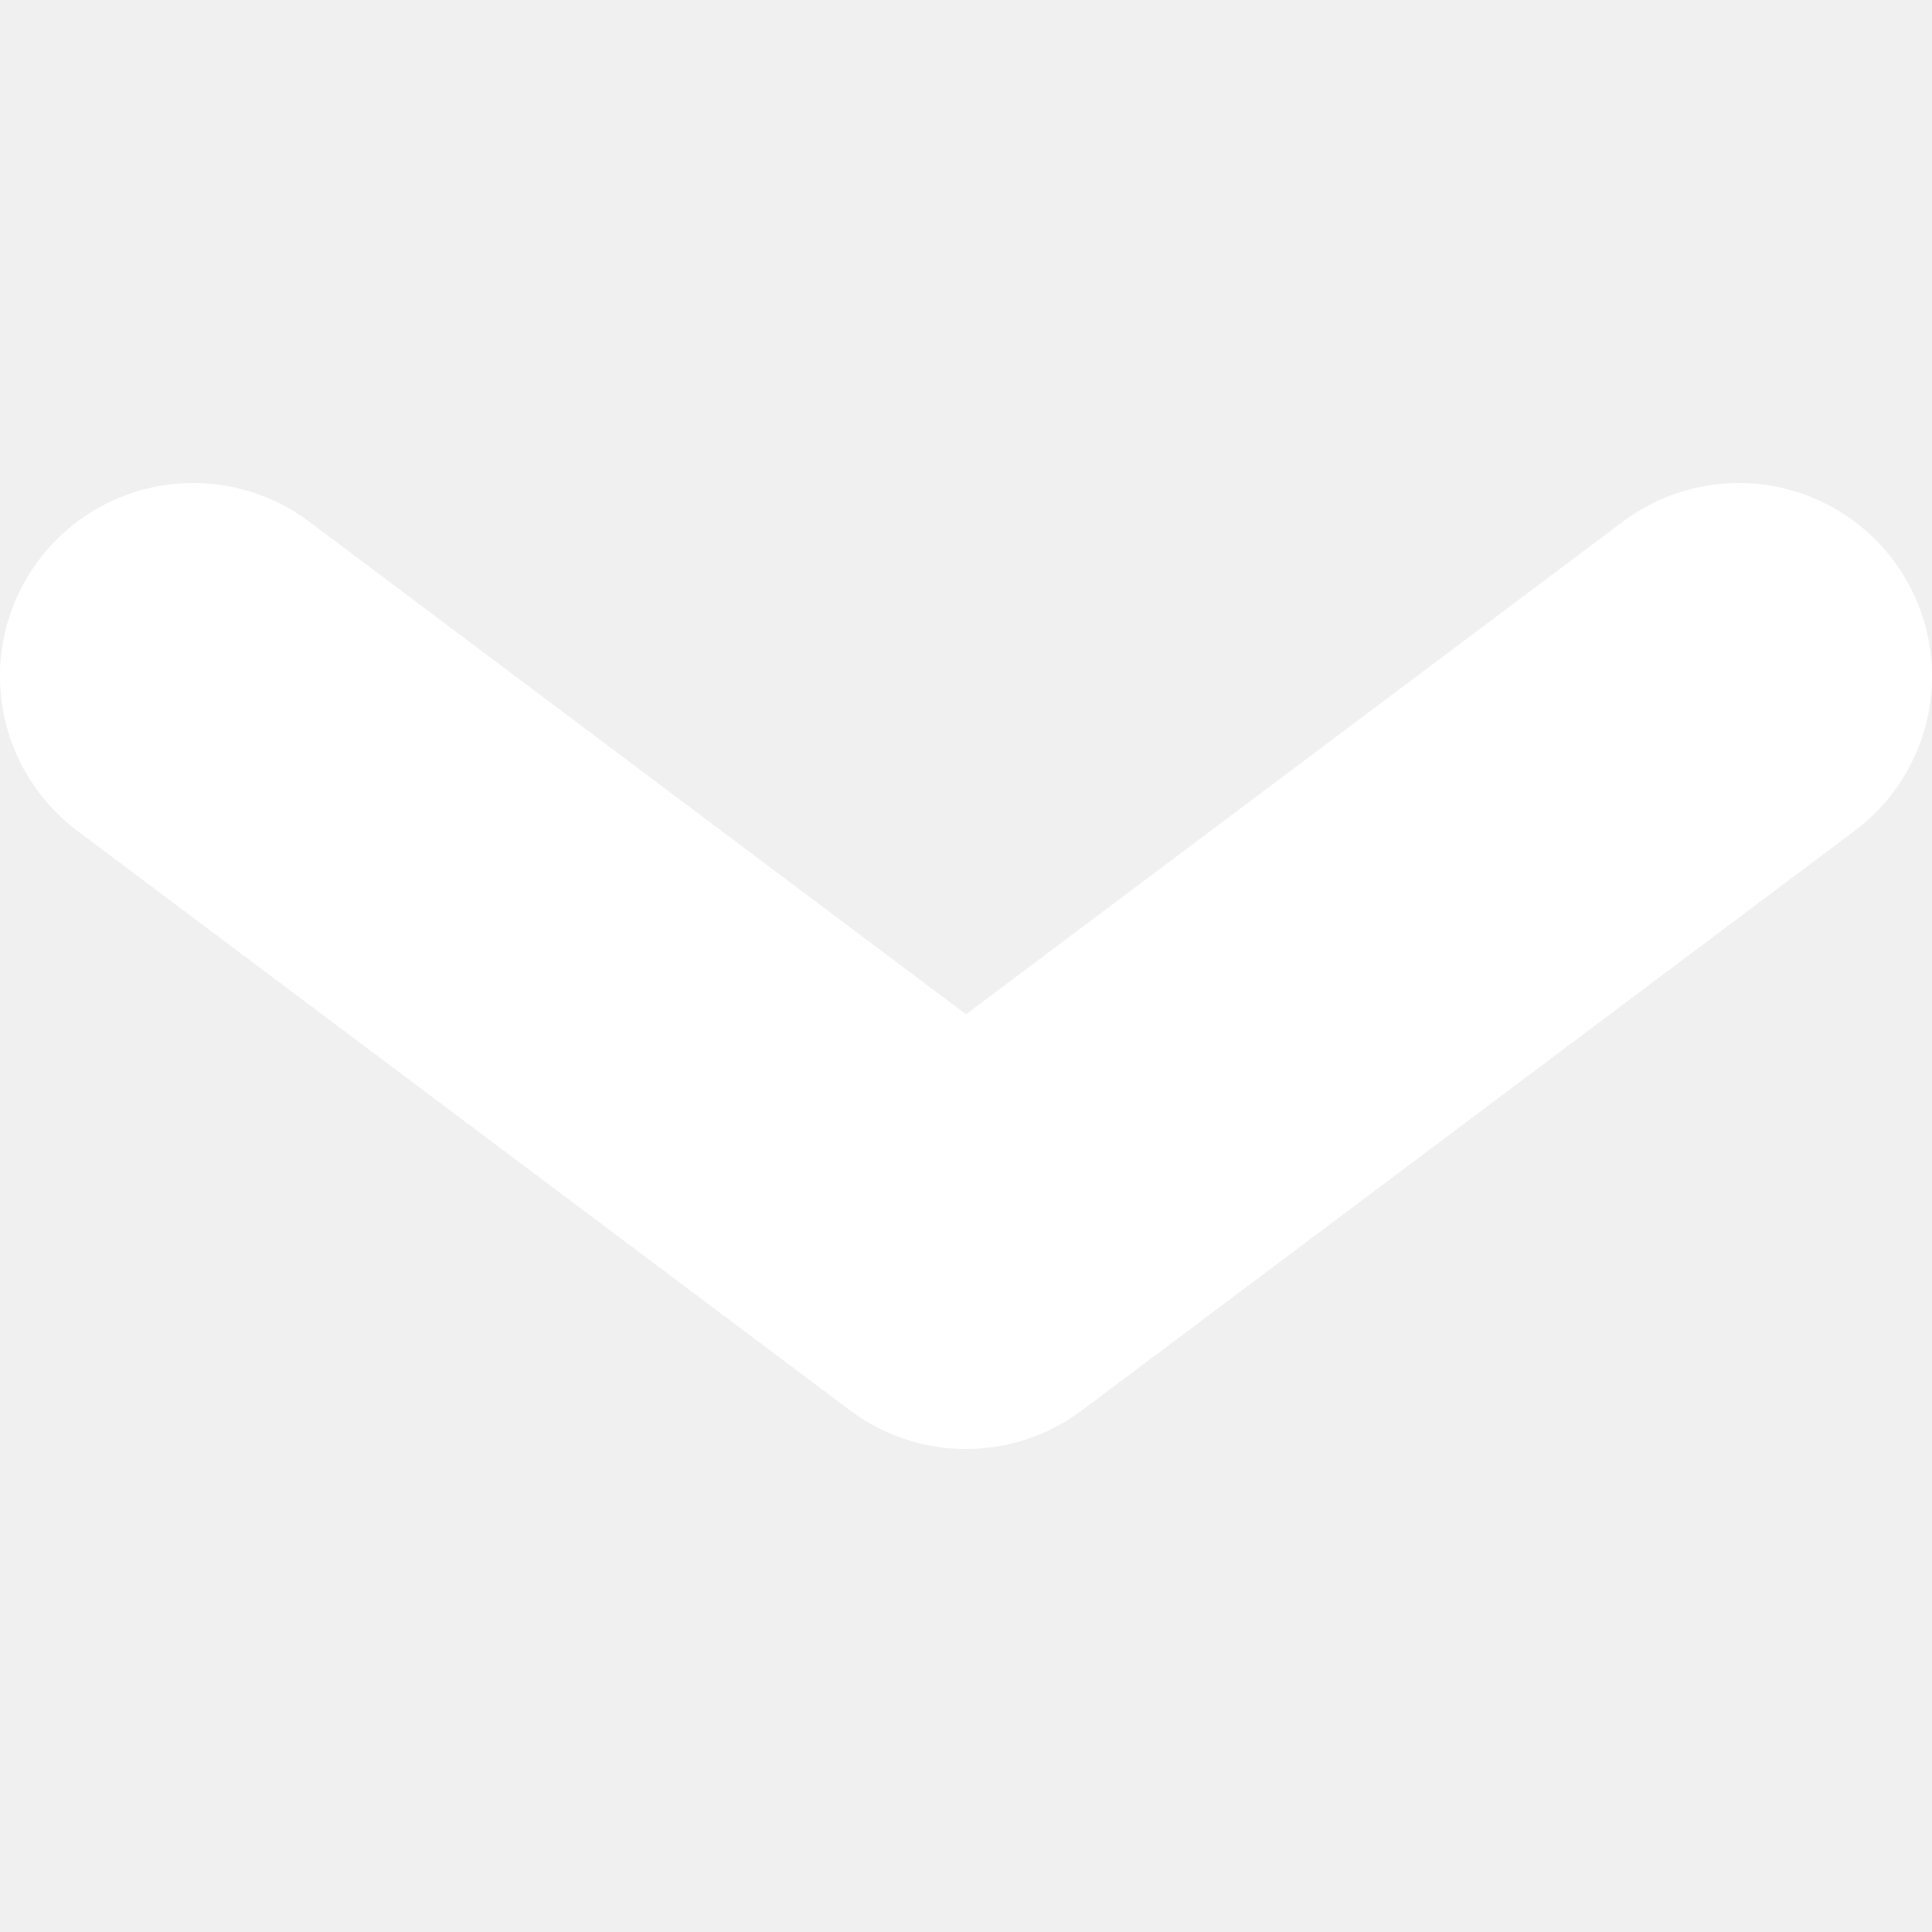
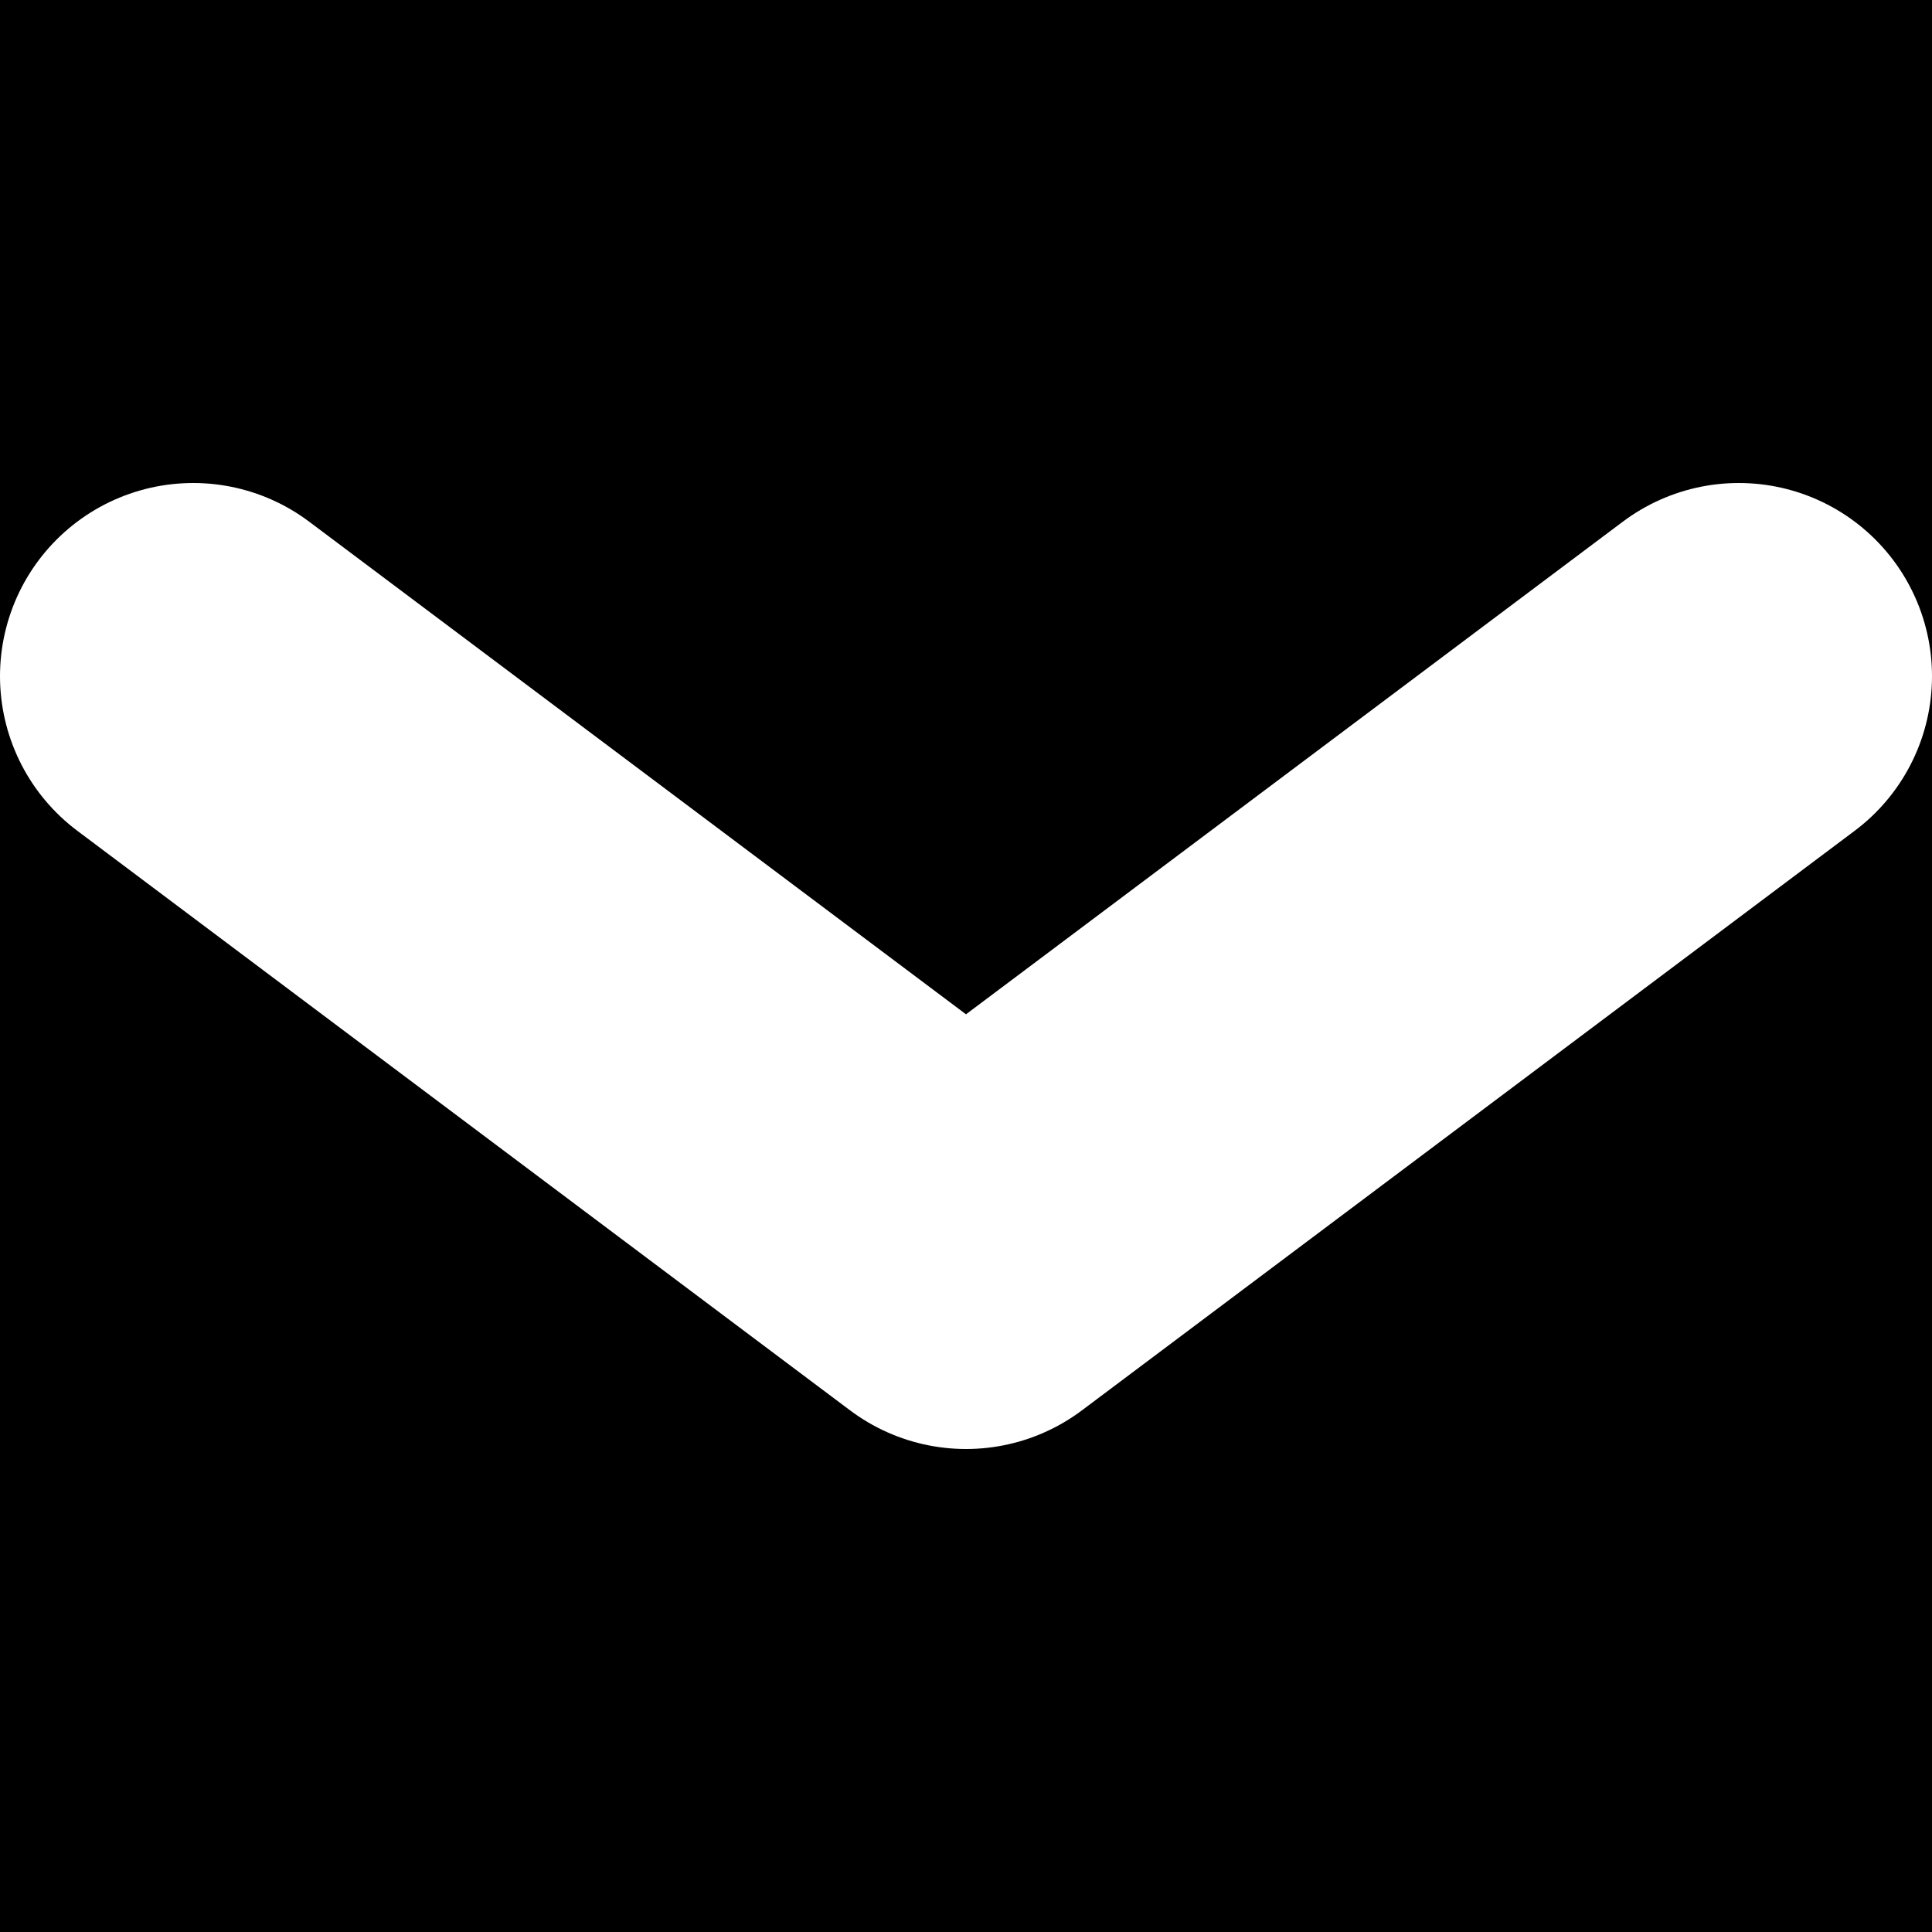
<svg xmlns="http://www.w3.org/2000/svg" version="1.1" width="20" height="20">
+   <rect width="20" height="20" fill="black" />
  <path d="M 2 7 L 10 13 L 18 7" fill="transparent" stroke="white" stroke-width="4" stroke-linejoin="round" stroke-linecap="round" />
</svg>
